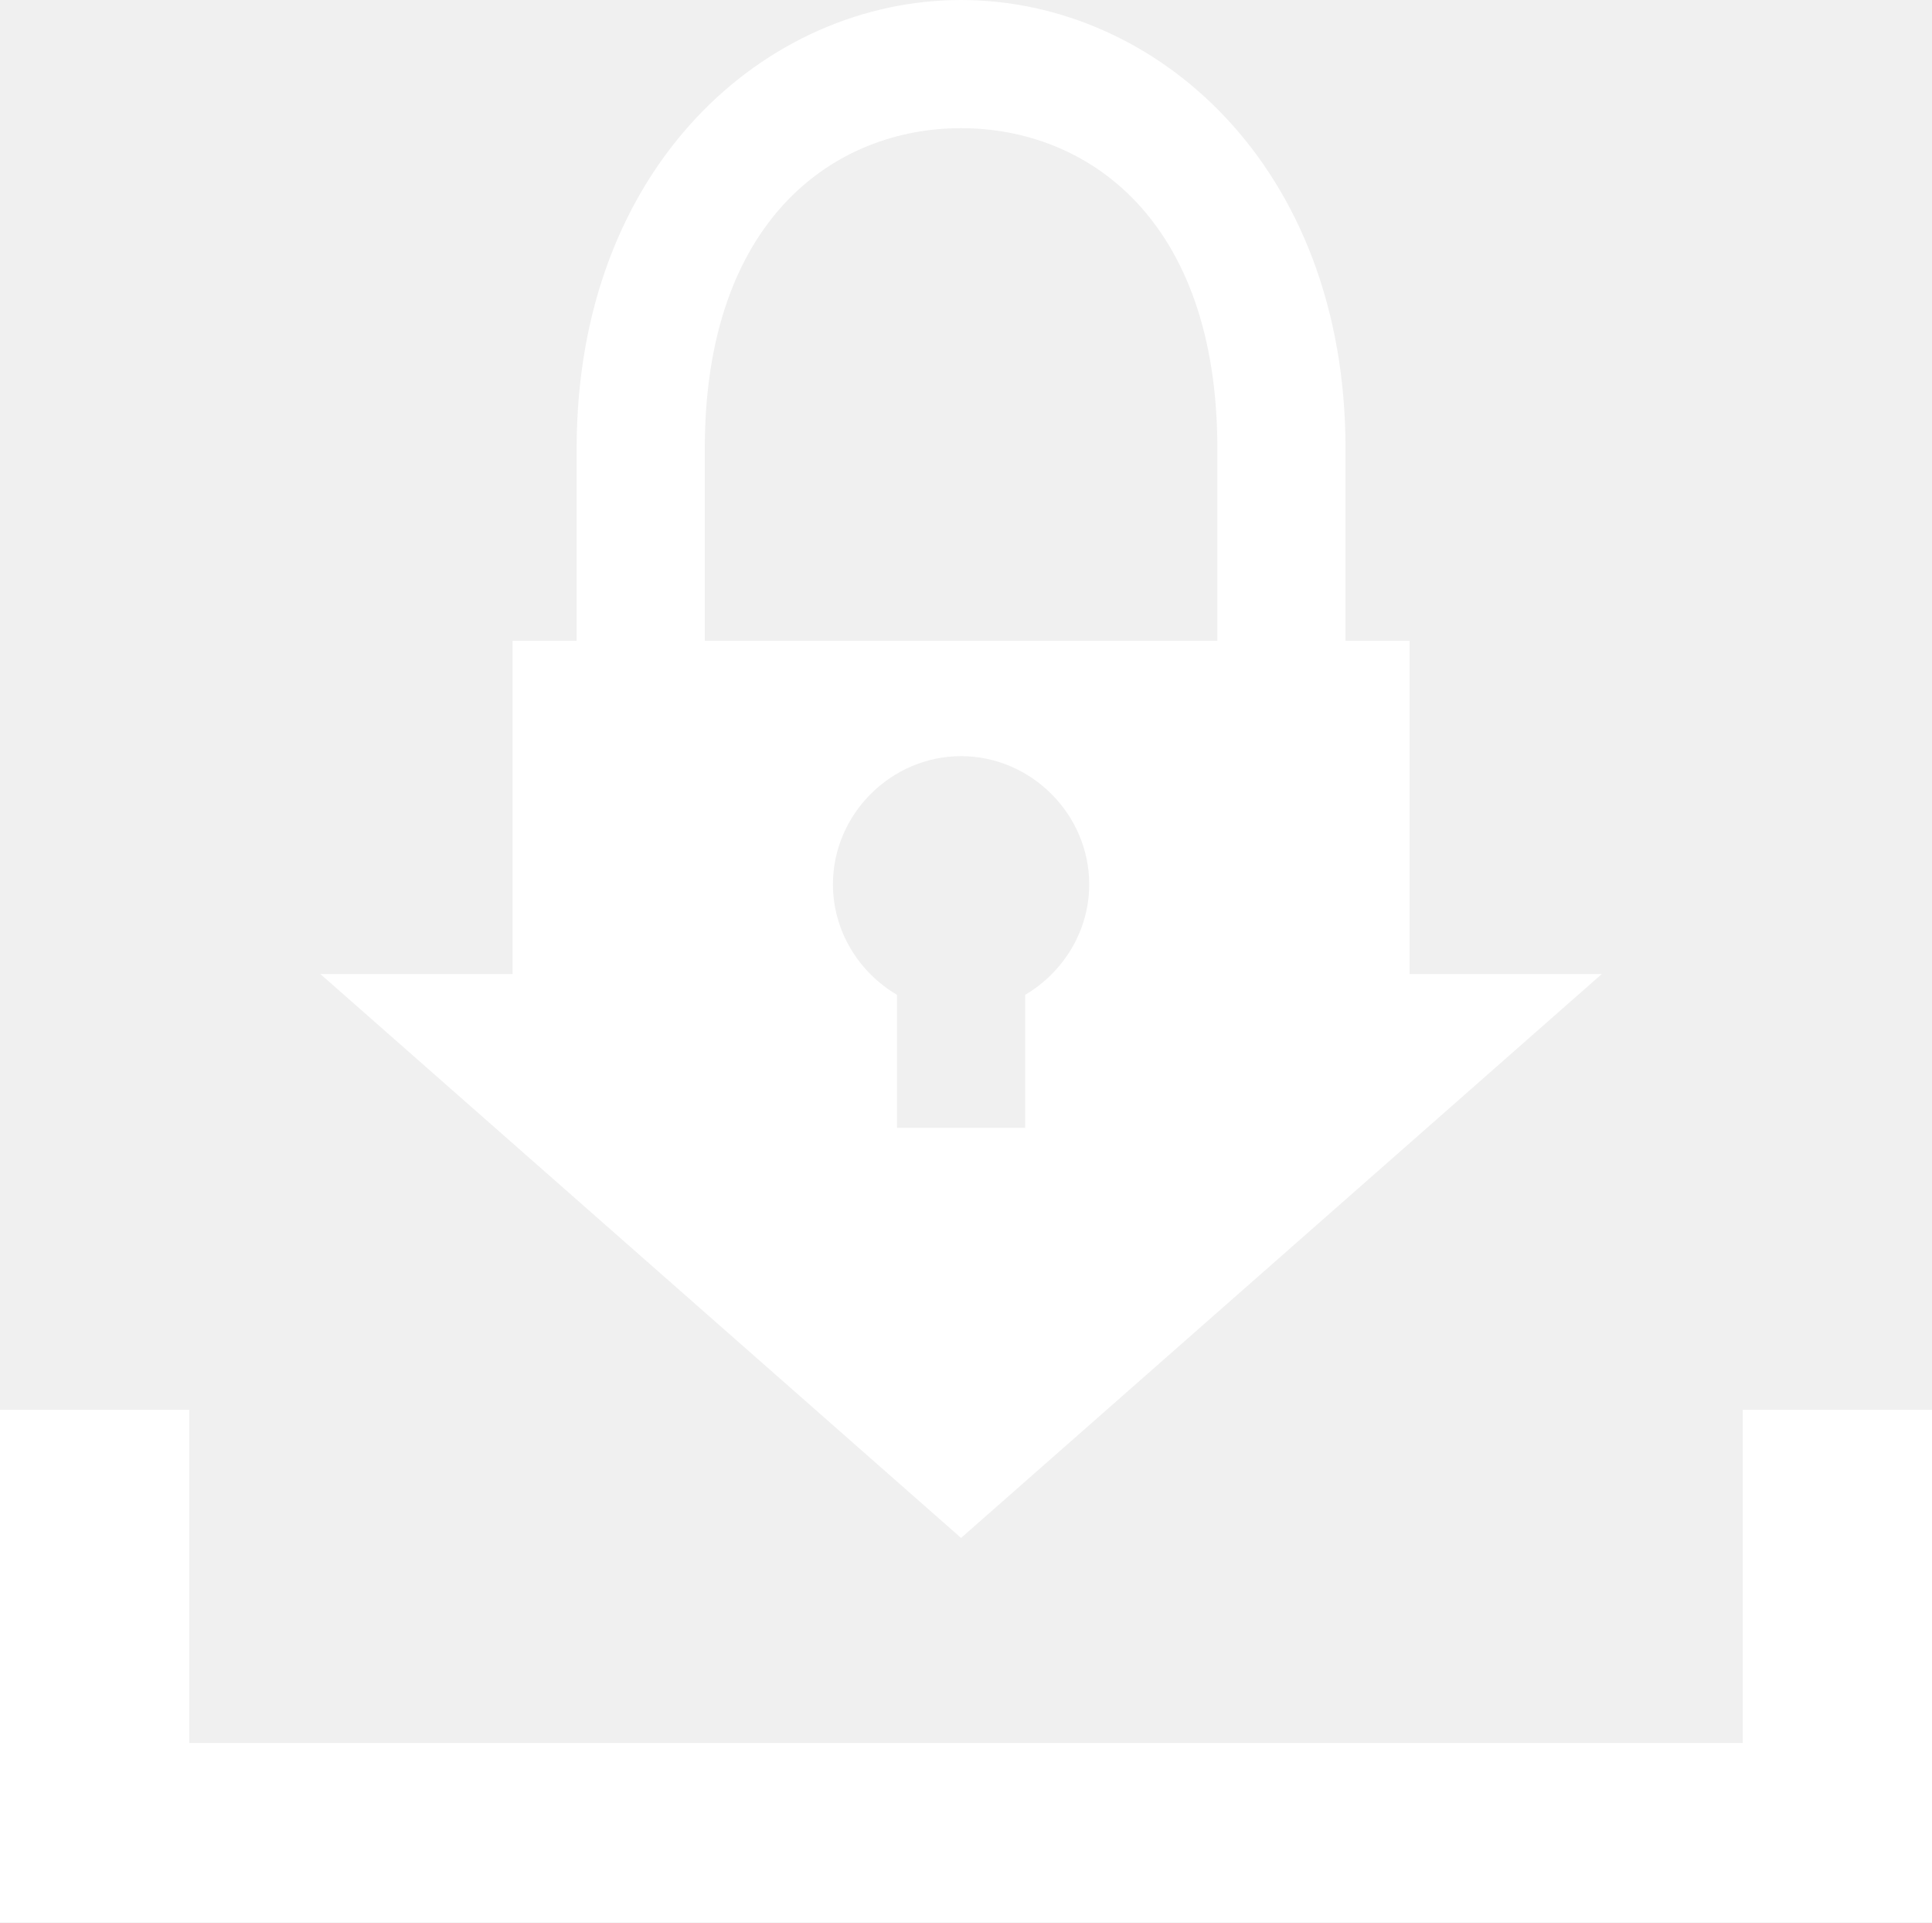
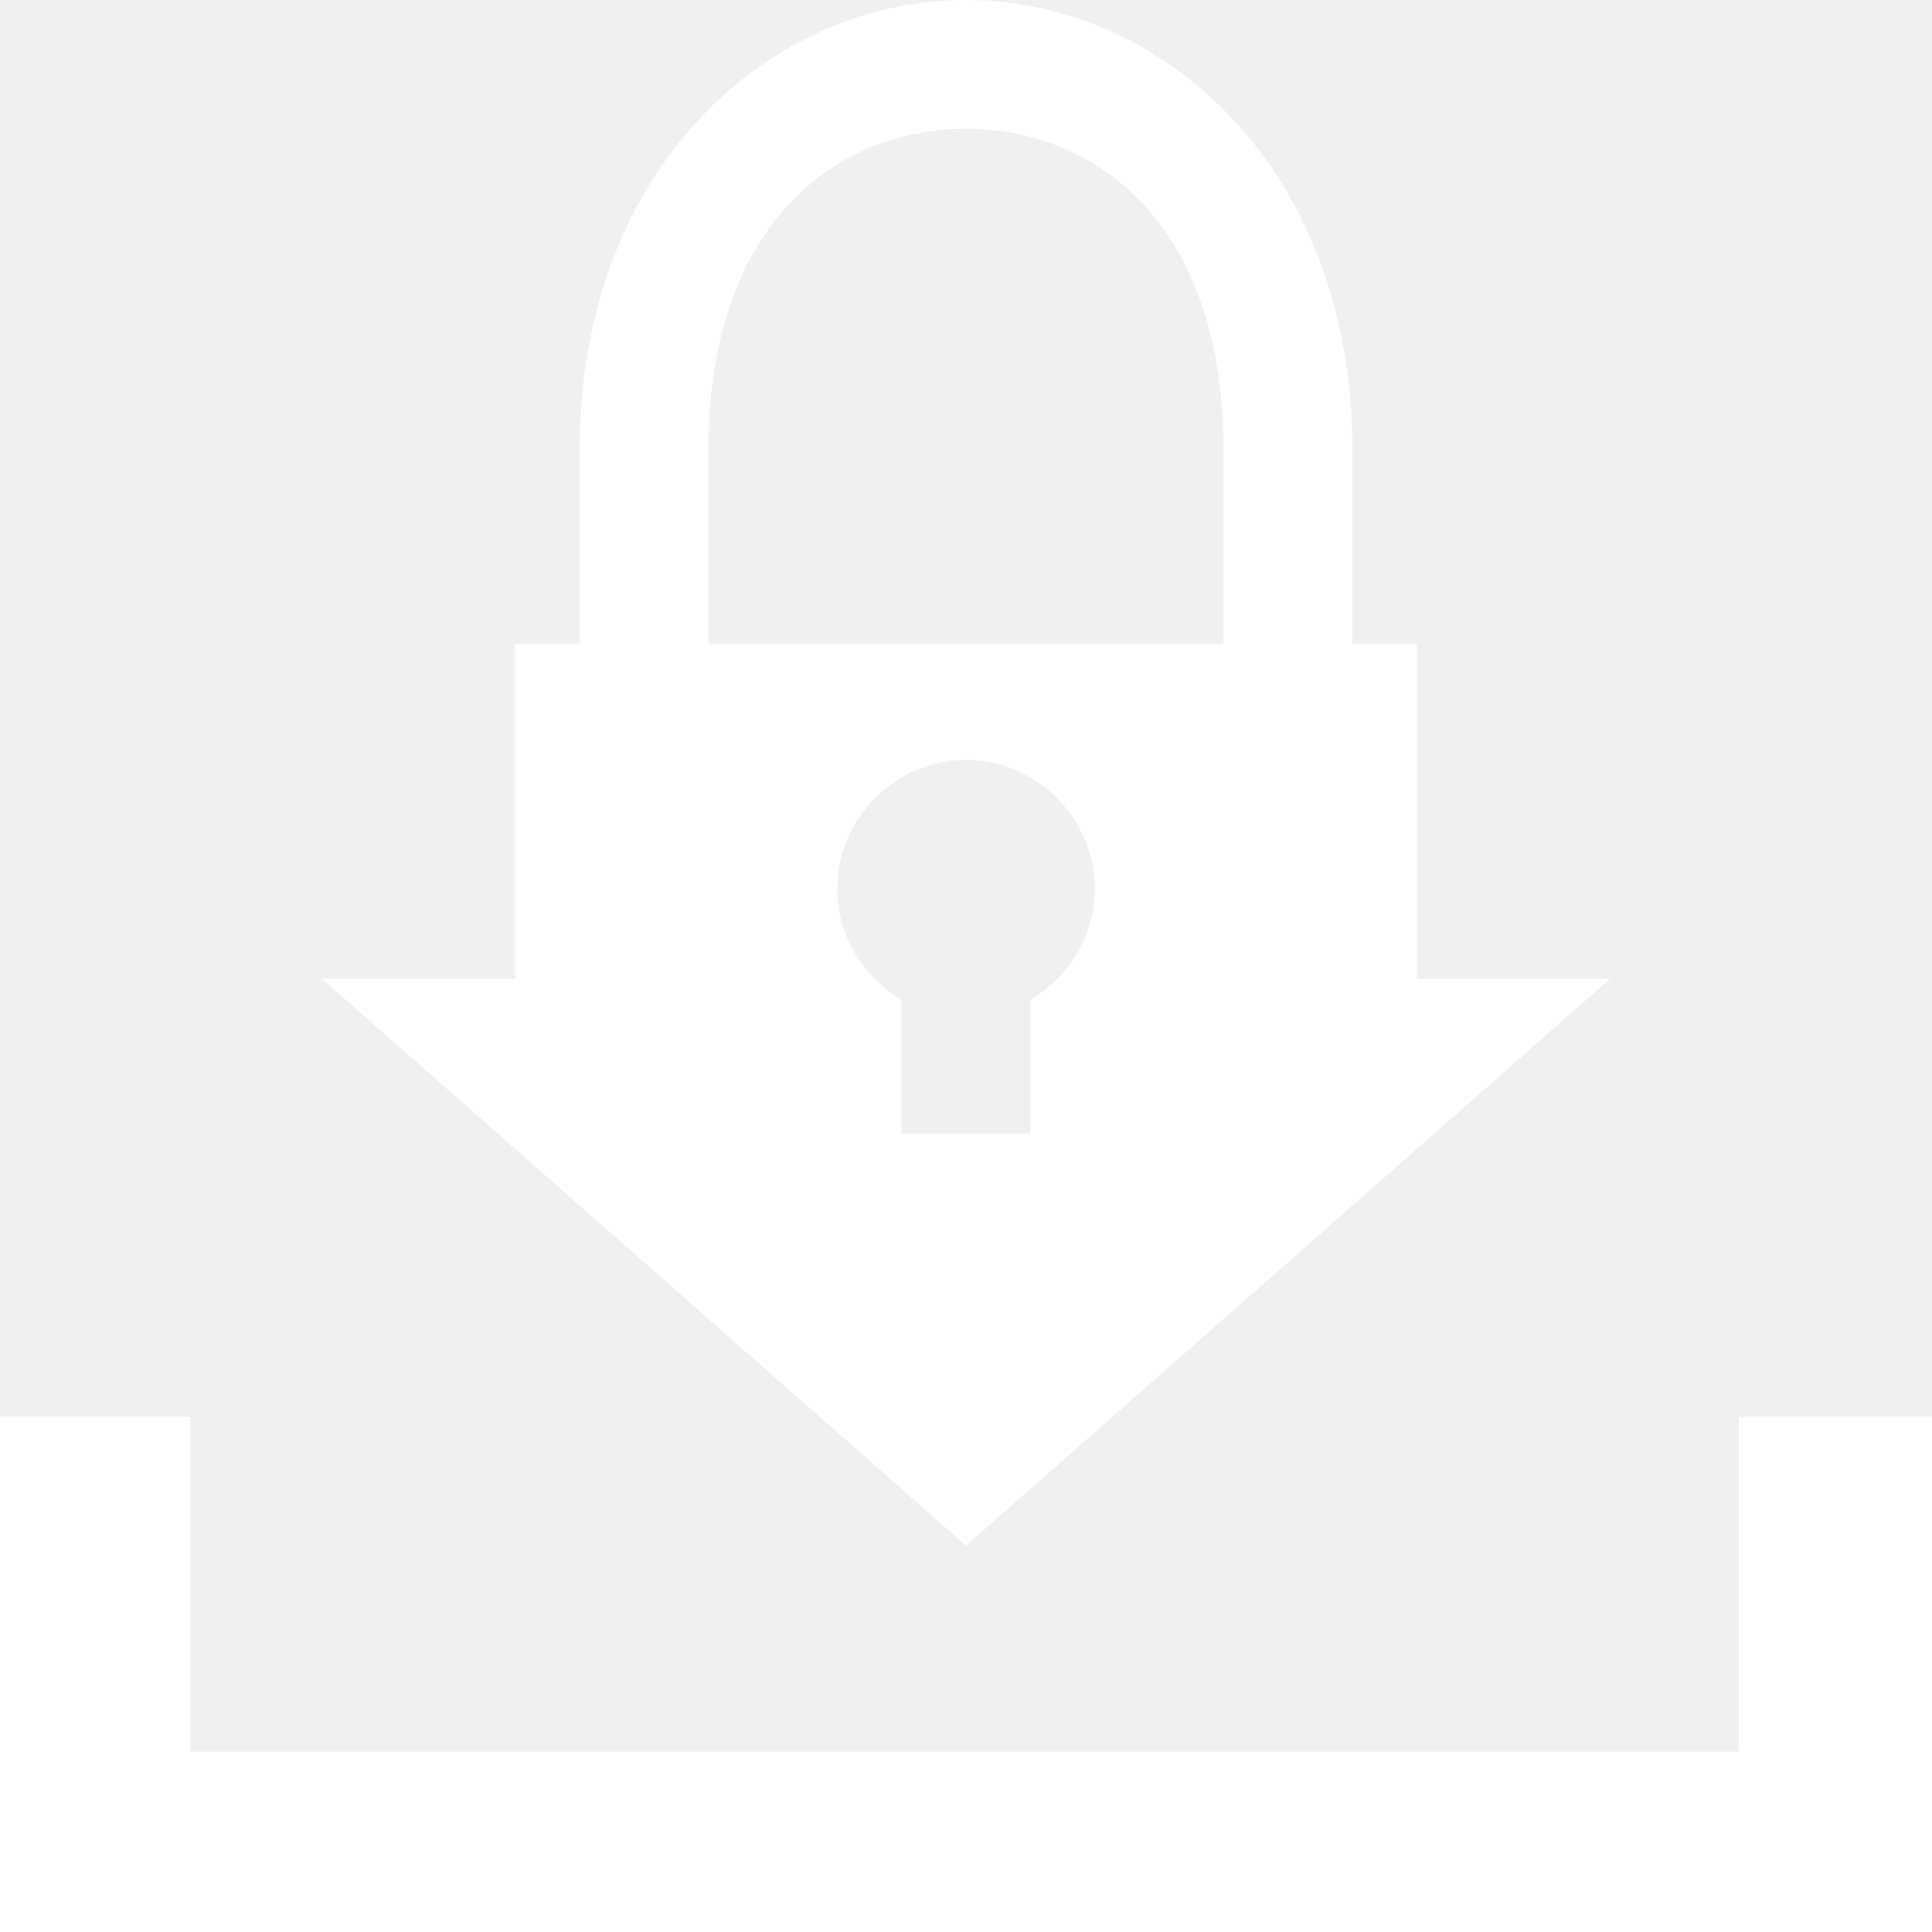
- <svg xmlns="http://www.w3.org/2000/svg" version="1.1" id="svg2" viewBox="0 0 150.769 150" height="150" width="150.769">
+ <svg xmlns="http://www.w3.org/2000/svg" version="1.1" id="svg2" viewBox="0 0 150 150" height="150" width="150">
  <defs id="defs4" />
  <g style="display:none" transform="translate(0,-752.3622)" id="layer1">
    <path id="path4165" transform="translate(0,752.3622)" d="M 50,0 A 50,50 0 0 0 0,50 50,50 0 0 0 50,100 50,50 0 0 0 100,50 50,50 0 0 0 50,0 Z m 0,20 A 30,30 0 0 1 80,50 30,30 0 0 1 50,80 30,30 0 0 1 20,50 30,30 0 0 1 50,20 Z" style="fill-opacity:1;stroke:none;stroke-width:1;stroke-linecap:round;stroke-linejoin:round;stroke-miterlimit:4;stroke-dasharray:none;stroke-opacity:1" />
    <rect y="792.362" x="90" height="20" width="110" id="rect4169" style="fill-opacity:1;stroke:none;stroke-width:1;stroke-linecap:round;stroke-linejoin:round;stroke-miterlimit:4;stroke-dasharray:none;stroke-opacity:1" />
    <path id="rect4173" d="m 180,862.362 20,-30 -40,0 z" style="fill-opacity:1;stroke:none;stroke-width:1;stroke-linecap:round;stroke-linejoin:round;stroke-miterlimit:4;stroke-dasharray:none;stroke-opacity:1" />
    <rect transform="scale(1,-1)" style="fill-opacity:1;stroke:none;stroke-width:1;stroke-linecap:round;stroke-linejoin:round;stroke-miterlimit:4;stroke-dasharray:none;stroke-opacity:1" id="rect4171-3" width="20" height="20" x="170" y="-832.362" />
    <path id="path4191" d="m 150,862.362 0,10 60,0 0,-10" style="fill:none;fill-rule:evenodd;stroke:#000000;stroke-width:10;stroke-linecap:square;stroke-linejoin:miter;stroke-miterlimit:4;stroke-dasharray:none;stroke-opacity:1" />
    <rect y="-822.362" x="140" height="10" width="20" id="rect4193" style="fill-opacity:1;stroke:none;stroke-width:1;stroke-linecap:round;stroke-linejoin:round;stroke-miterlimit:4;stroke-dasharray:none;stroke-opacity:1" transform="scale(1,-1)" />
  </g>
-   <g style="display:inline" id="layer2">
-     <path id="path4191-9" d="m 0,110 0,20 0,20 150.769,0 0,-20 0,-20 -14.769,0 0,26 -121.231,0 0,-26 z" style="color:#000000;font-style:normal;font-variant:normal;font-weight:normal;font-stretch:normal;font-size:medium;line-height:normal;font-family:sans-serif;text-indent:0;text-align:start;text-decoration:none;text-decoration-line:none;text-decoration-style:solid;text-decoration-color:#000000;letter-spacing:normal;word-spacing:normal;text-transform:none;direction:ltr;block-progression:tb;writing-mode:lr-tb;baseline-shift:baseline;text-anchor:start;white-space:normal;clip-rule:nonzero;display:inline;overflow:visible;visibility:visible;opacity:1;isolation:auto;mix-blend-mode:normal;color-interpolation:sRGB;color-interpolation-filters:linearRGB;solid-color:#000000;solid-opacity:1;fill:#ffffff;fill-opacity:1;fill-rule:evenodd;stroke:none;stroke-width:20;stroke-linecap:square;stroke-linejoin:miter;stroke-miterlimit:4;stroke-dasharray:none;stroke-dashoffset:0;stroke-opacity:1;color-rendering:auto;image-rendering:auto;shape-rendering:auto;text-rendering:auto;enable-background:accumulate" />
-     <path id="rect4153" d="M 75,0 C 59.833,0 45,12.917 45,35 l 0,15 -5,0 0,26 -15,0 50,44 50,-44 -15,0 0,-26 -5,0 0,-15 C 105,12.917 90.167,0 75,0 Z m 0,10 c 9.833,0 20,7.083 20,25 l 0,15 -40,0 0,-15 C 55,17.083 65.167,10 75,10 Z m 0,49 c 5.464,0 10,4.536 10,10 0,3.649 -2.029,6.876 -5,8.623 L 80,88 70,88 70,77.623 C 67.029,75.876 65,72.649 65,69 65,63.536 69.536,59 75,59 Z" style="fill:#ffffff;fill-opacity:1;stroke:none;stroke-width:10;stroke-miterlimit:4;stroke-dasharray:none;stroke-opacity:1" />
+   <g id="layer4" style="display:none">
+     <rect style="fill:#0099ee;fill-opacity:1;stroke:none" id="rect4168" width="150" height="150" x="0" y="0" />
+   </g>
+   <g id="layer3" style="display:inline">
+     <g style="display:inline" id="layer2">
+       <path id="path4191-9" d="m 0,110 0,20 0,20 150,0 0,-20 0,-20 -15,0 0,26 -120.231,0 0,-26 z" style="color:#000000;font-style:normal;font-variant:normal;font-weight:normal;font-stretch:normal;font-size:medium;line-height:normal;font-family:sans-serif;text-indent:0;text-align:start;text-decoration:none;text-decoration-line:none;text-decoration-style:solid;text-decoration-color:#000000;letter-spacing:normal;word-spacing:normal;text-transform:none;direction:ltr;block-progression:tb;writing-mode:lr-tb;baseline-shift:baseline;text-anchor:start;white-space:normal;clip-rule:nonzero;display:inline;overflow:visible;visibility:visible;opacity:1;isolation:auto;mix-blend-mode:normal;color-interpolation:sRGB;color-interpolation-filters:linearRGB;solid-color:#000000;solid-opacity:1;fill:#ffffff;fill-opacity:1;fill-rule:evenodd;stroke:none;stroke-width:20;stroke-linecap:square;stroke-linejoin:miter;stroke-miterlimit:4;stroke-dasharray:none;stroke-dashoffset:0;stroke-opacity:1;color-rendering:auto;image-rendering:auto;shape-rendering:auto;text-rendering:auto;enable-background:accumulate" />
+       <path id="rect4153" d="M 75,0 C 59.833,0 45,12.917 45,35 l 0,15 -5,0 0,26 -15,0 50,44 50,-44 -15,0 0,-26 -5,0 0,-15 C 105,12.917 90.167,0 75,0 Z m 0,10 c 9.833,0 20,7.083 20,25 l 0,15 -40,0 0,-15 C 55,17.083 65.167,10 75,10 Z m 0,49 c 5.464,0 10,4.536 10,10 0,3.649 -2.029,6.876 -5,8.623 L 80,88 70,88 70,77.623 C 67.029,75.876 65,72.649 65,69 65,63.536 69.536,59 75,59 Z" style="fill:#ffffff;fill-opacity:1;stroke:none;stroke-width:10;stroke-miterlimit:4;stroke-dasharray:none;stroke-opacity:1" />
+     </g>
  </g>
</svg>
